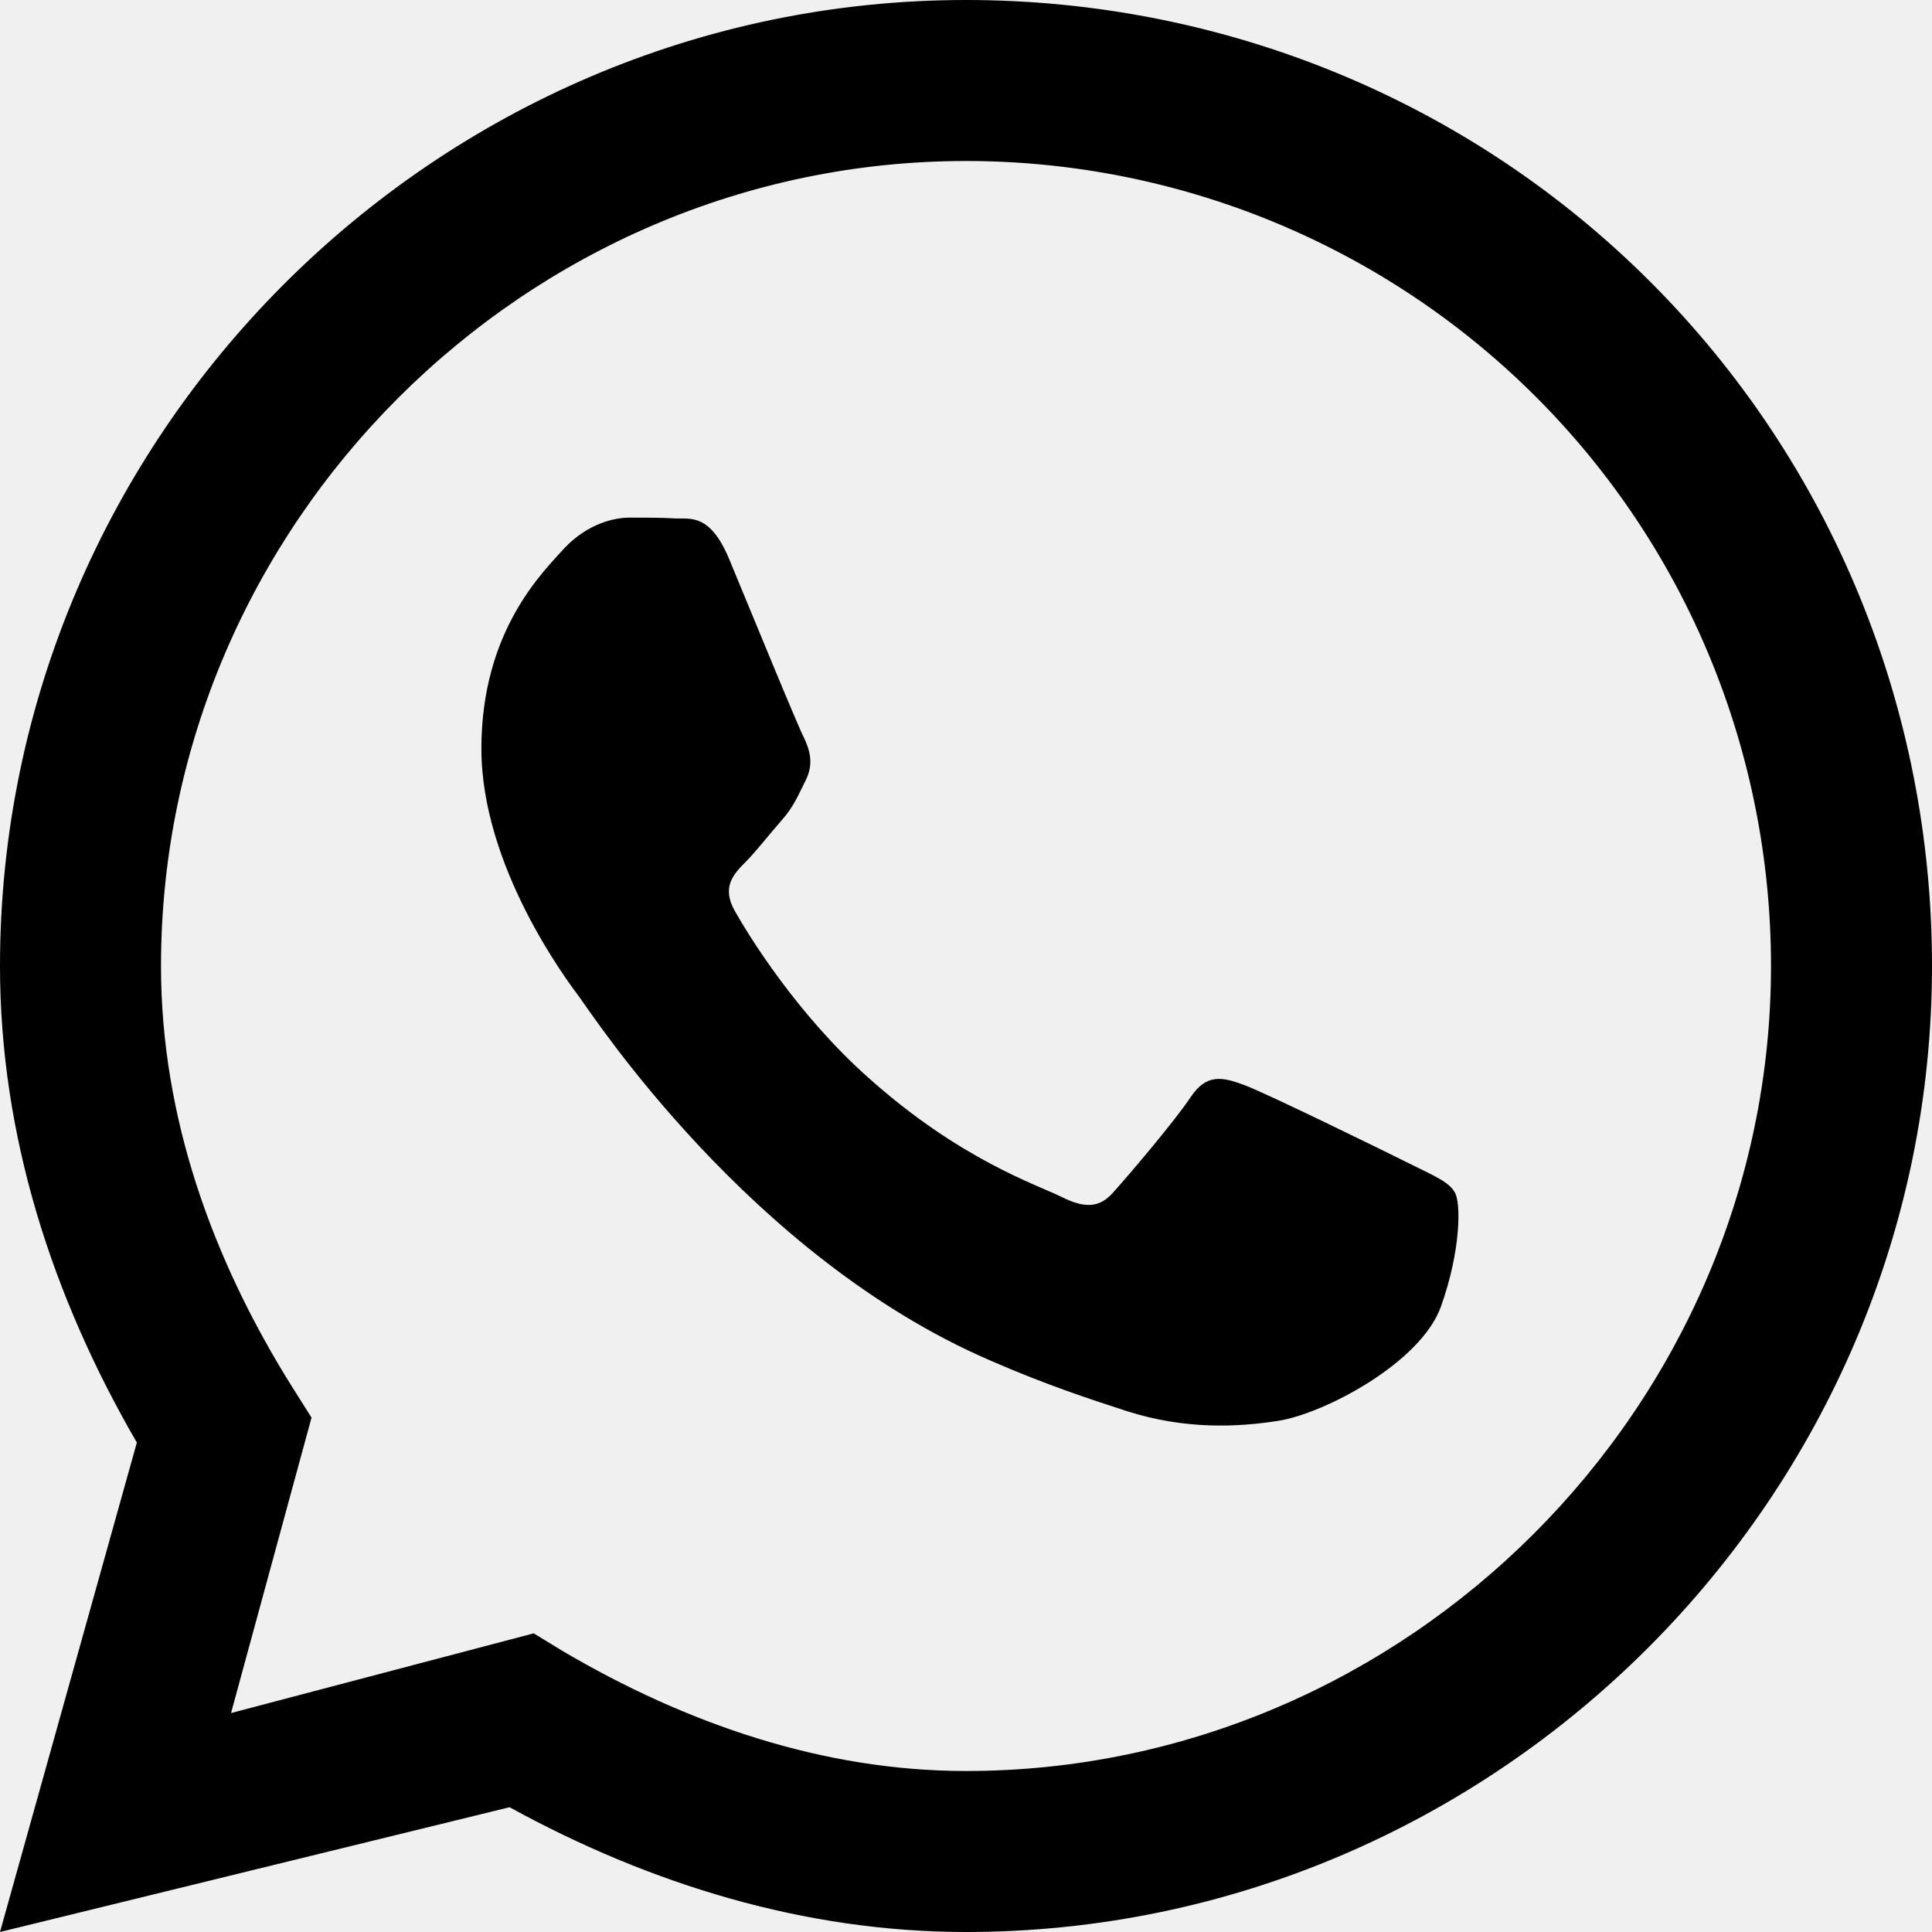
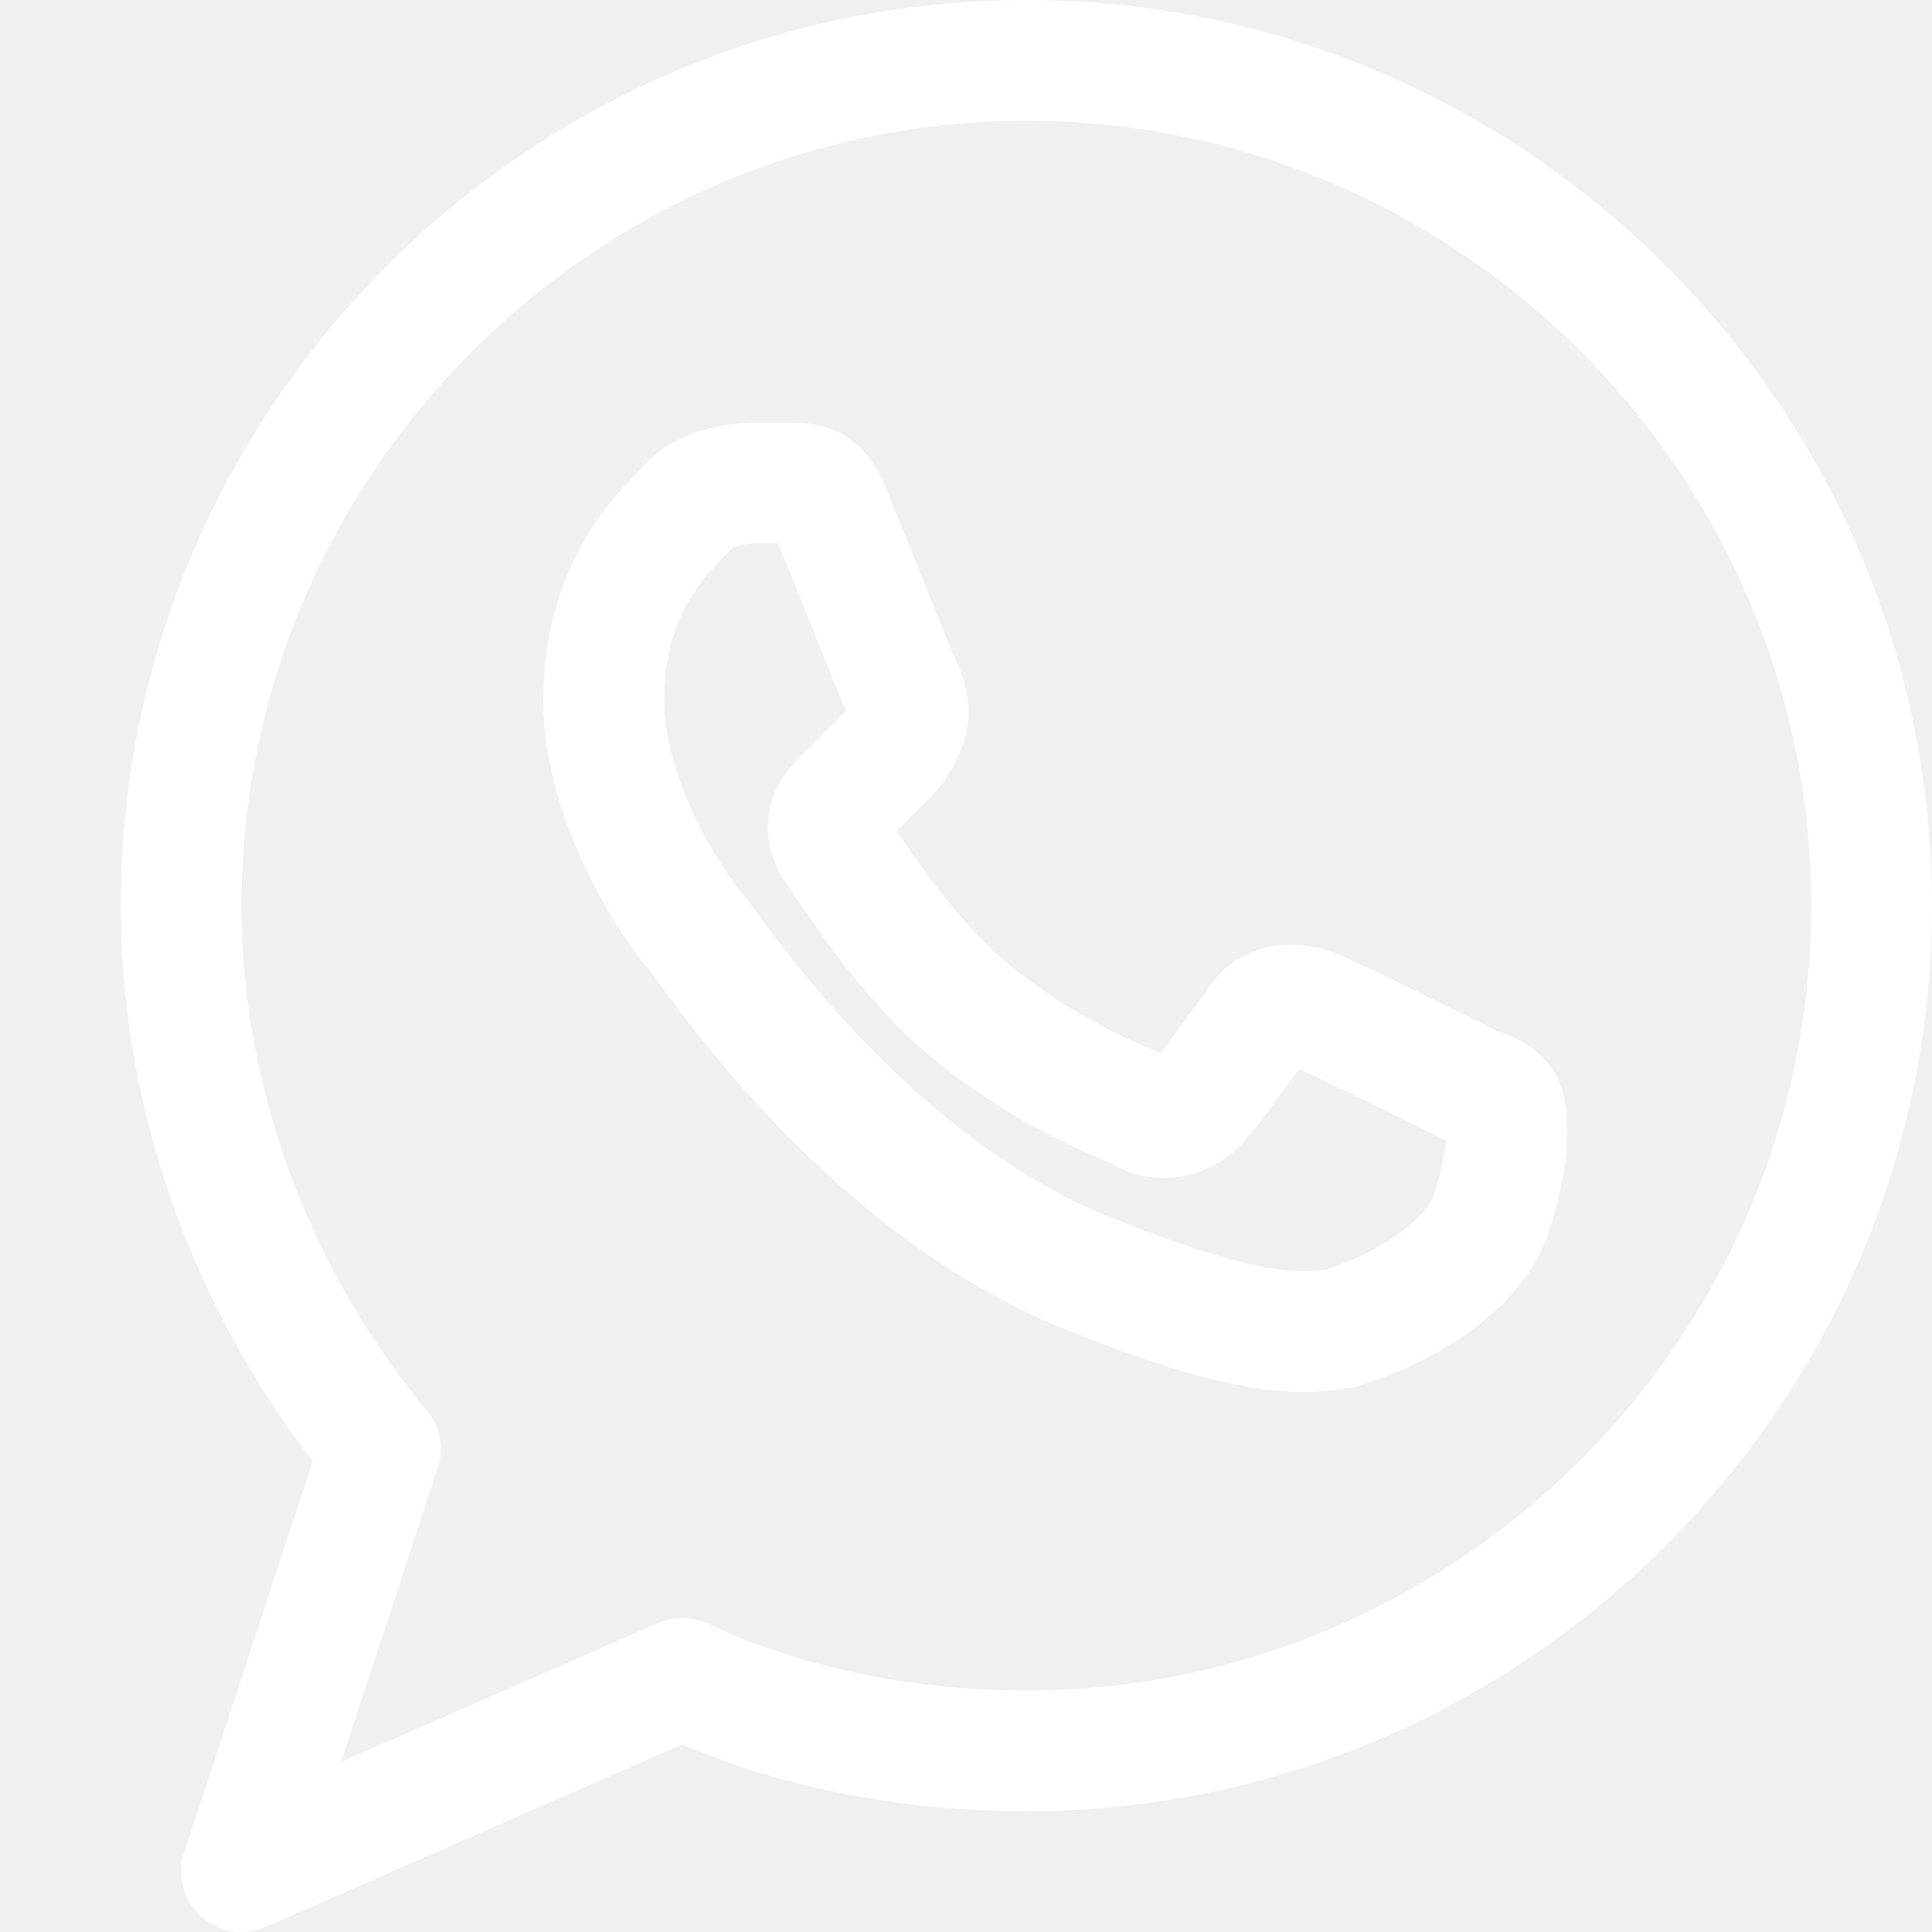
- <svg xmlns="http://www.w3.org/2000/svg" fill="#000000" height="800px" width="800px" version="1.1" id="Icon" viewBox="0 0 24 24" enable-background="new 0 0 24 24" xml:space="preserve">
-   <g id="WA_Logo">
-     <g>
-       <path fill-rule="evenodd" clip-rule="evenodd" d="M20.5,3.5C18.25,1.25,15.2,0,12,0C5.41,0,0,5.41,0,12c0,2.11,0.65,4.11,1.7,5.92    L0,24l6.33-1.55C8.08,23.41,10,24,12,24c6.59,0,12-5.41,12-12C24,8.81,22.76,5.76,20.5,3.5z M12,22c-1.78,0-3.48-0.59-5.01-1.49    l-0.36-0.22l-3.76,0.99l1-3.67l-0.24-0.38C2.64,15.65,2,13.88,2,12C2,6.52,6.52,2,12,2c2.65,0,5.2,1.05,7.08,2.93S22,9.35,22,12    C22,17.48,17.47,22,12,22z M17.5,14.45c-0.3-0.15-1.77-0.87-2.04-0.97c-0.27-0.1-0.47-0.15-0.67,0.15    c-0.2,0.3-0.77,0.97-0.95,1.17c-0.17,0.2-0.35,0.22-0.65,0.07c-0.3-0.15-1.26-0.46-2.4-1.48c-0.89-0.79-1.49-1.77-1.66-2.07    c-0.17-0.3-0.02-0.46,0.13-0.61c0.13-0.13,0.3-0.35,0.45-0.52s0.2-0.3,0.3-0.5c0.1-0.2,0.05-0.37-0.02-0.52    C9.91,9.02,9.31,7.55,9.06,6.95c-0.24-0.58-0.49-0.5-0.67-0.51C8.22,6.43,8.02,6.43,7.82,6.43S7.3,6.51,7.02,6.8    C6.75,7.1,5.98,7.83,5.98,9.3c0,1.47,1.07,2.89,1.22,3.09c0.15,0.2,2.11,3.22,5.1,4.51c0.71,0.31,1.27,0.49,1.7,0.63    c0.72,0.23,1.37,0.2,1.88,0.12c0.57-0.09,1.77-0.72,2.02-1.42c0.25-0.7,0.25-1.3,0.17-1.42C18,14.68,17.8,14.6,17.5,14.45z" />
-     </g>
-   </g>
+ <svg xmlns="http://www.w3.org/2000/svg" width="800" height="800" viewBox="0 0 800 800" fill="none">
+   <path d="M425 25C232.5 25 75 182.5 75 375C75 460 107.5 540 157.5 600L100 775L282.5 695C325 715 375 725 425 725C617.5 725 775 567.5 775 375C775 182.5 617.5 25 425 25Z" stroke="white" stroke-width="50" stroke-miterlimit="10" stroke-linecap="round" stroke-linejoin="round" />
+   <path d="M617.5 502.5C625 480 625 462.5 622.5 457.5C620 452.5 615 452.5 605 447.5C595 442.5 550 420 542.5 417.5C535 415 525 415 520 425C510 437.5 502.5 450 495 457.5C490 462.5 480 465 472.5 460C462.5 455 432.5 445 397.5 415C370 390 352.5 360 345 350C340 340 345 335 350 330C355 325 360 320 365 315C370 310 372.5 307.5 375 300C377.5 295 375 287.5 372.5 282.5C370 277.5 352.5 232.5 345 215C340 200 335 200 325 200C322.5 200 317.5 200 315 200C302.5 200 290 202.5 282.5 212.5C272.5 222.5 250 245 250 290C250 335 282.5 380 287.5 385C292.5 390 352.5 485 445 525C517.5 555 540 552.5 555 550C580 542.5 610 525 617.5 502.5Z" stroke="white" stroke-width="50" />
</svg>
